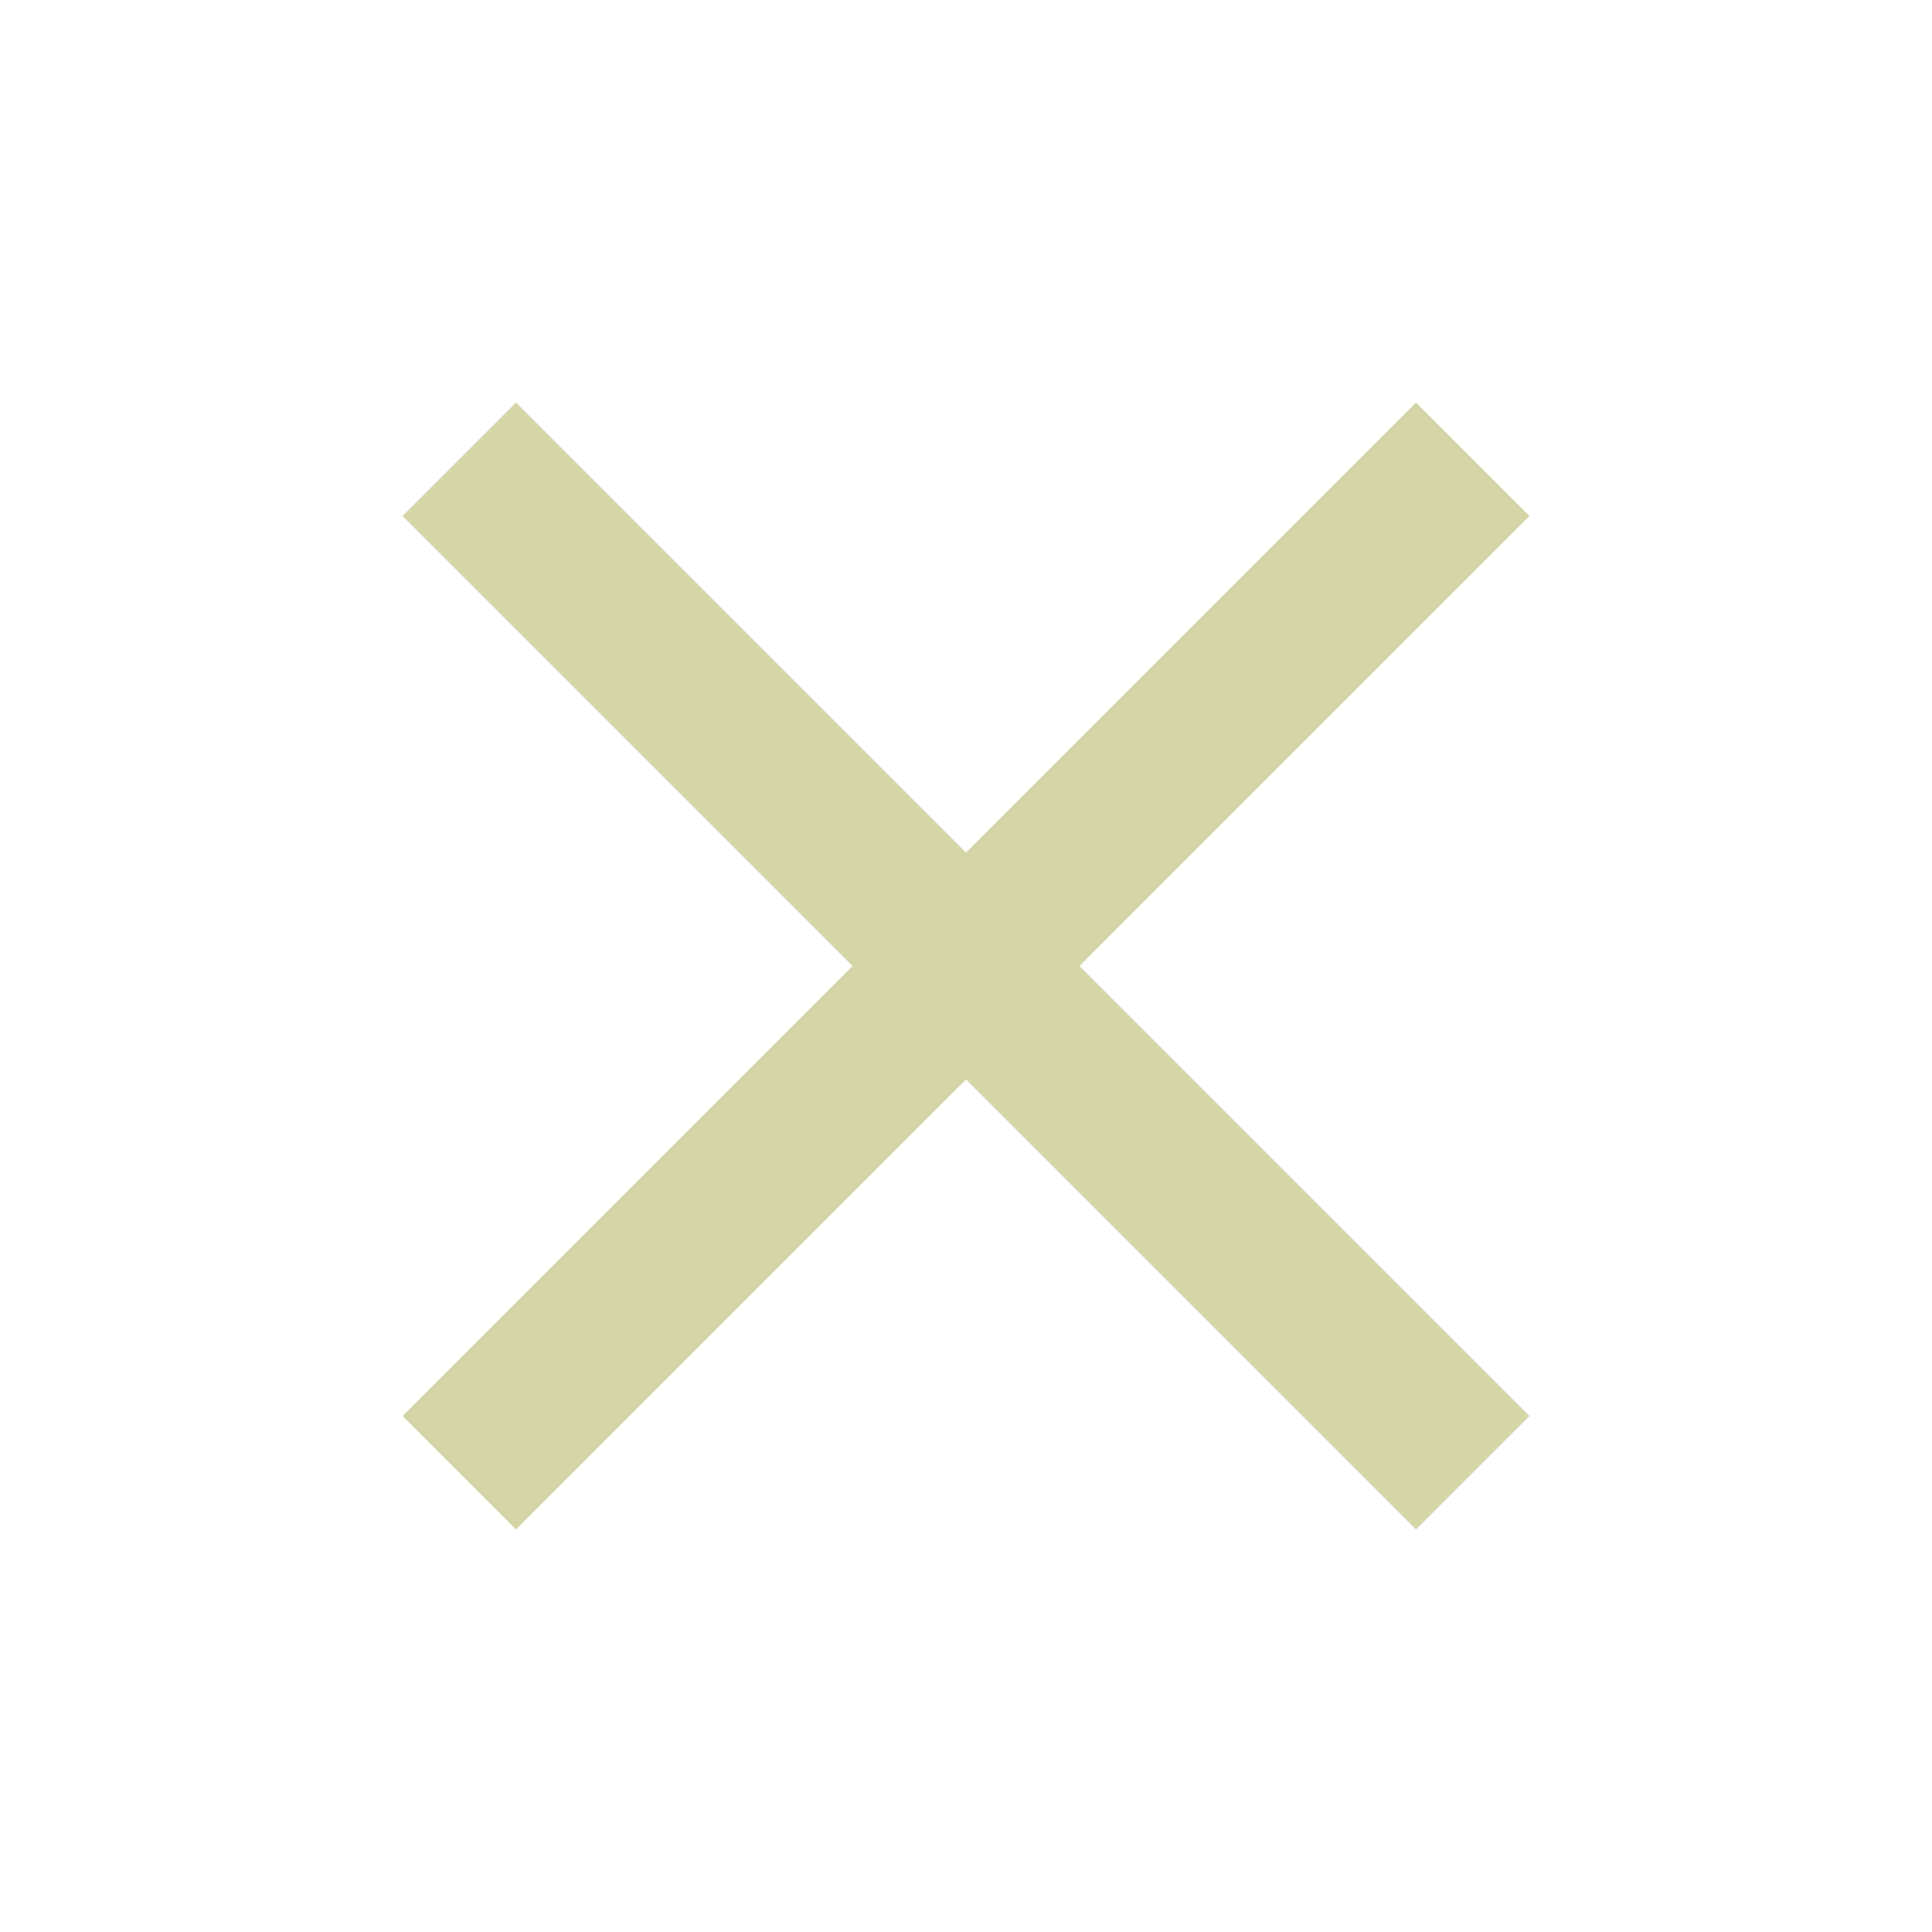
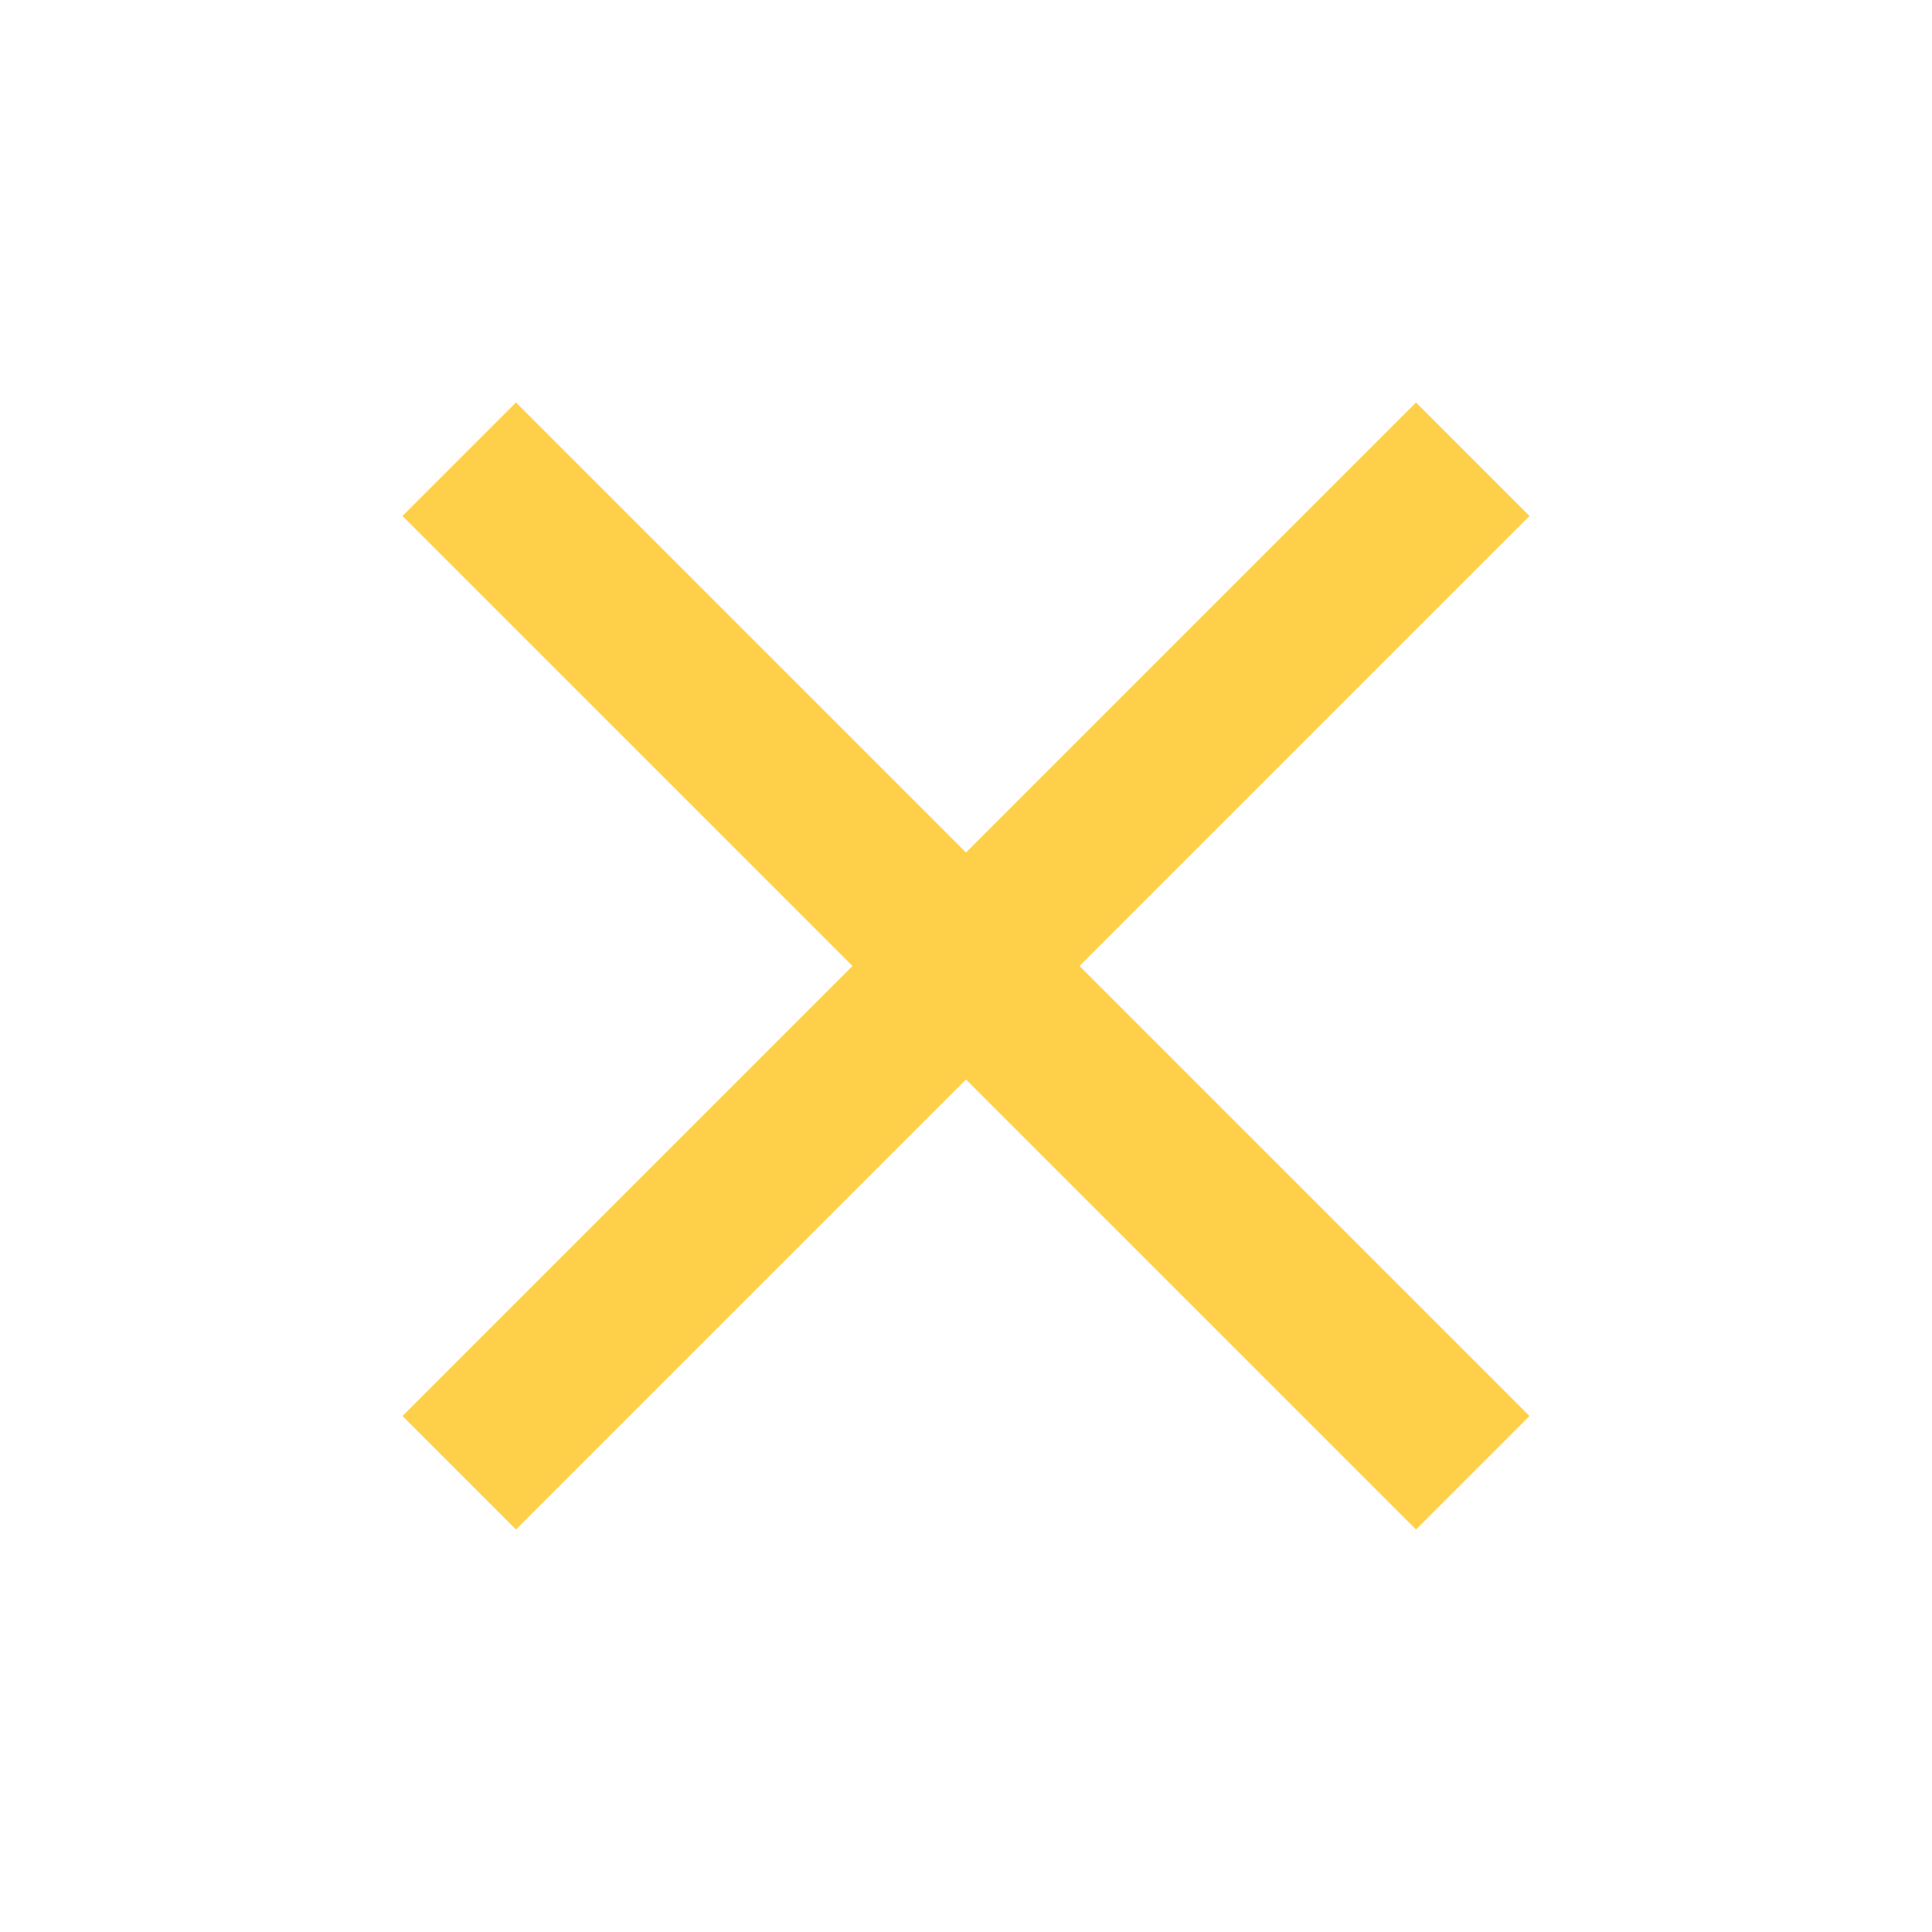
<svg xmlns="http://www.w3.org/2000/svg" width="40" height="40" viewBox="0 0 40 40" fill="none">
-   <path d="M31.667 10.683L29.317 8.333L20 17.65L10.683 8.333L8.333 10.683L17.65 20L8.333 29.317L10.683 31.667L20 22.35L29.317 31.667L31.667 29.317L22.35 20L31.667 10.683Z" fill="#D6D5A8" />
+   <path d="M31.667 10.683L29.317 8.333L20 17.65L10.683 8.333L8.333 10.683L17.65 20L8.333 29.317L10.683 31.667L20 22.35L29.317 31.667L31.667 29.317L22.35 20L31.667 10.683Z" fill="#FED049" />
</svg>
